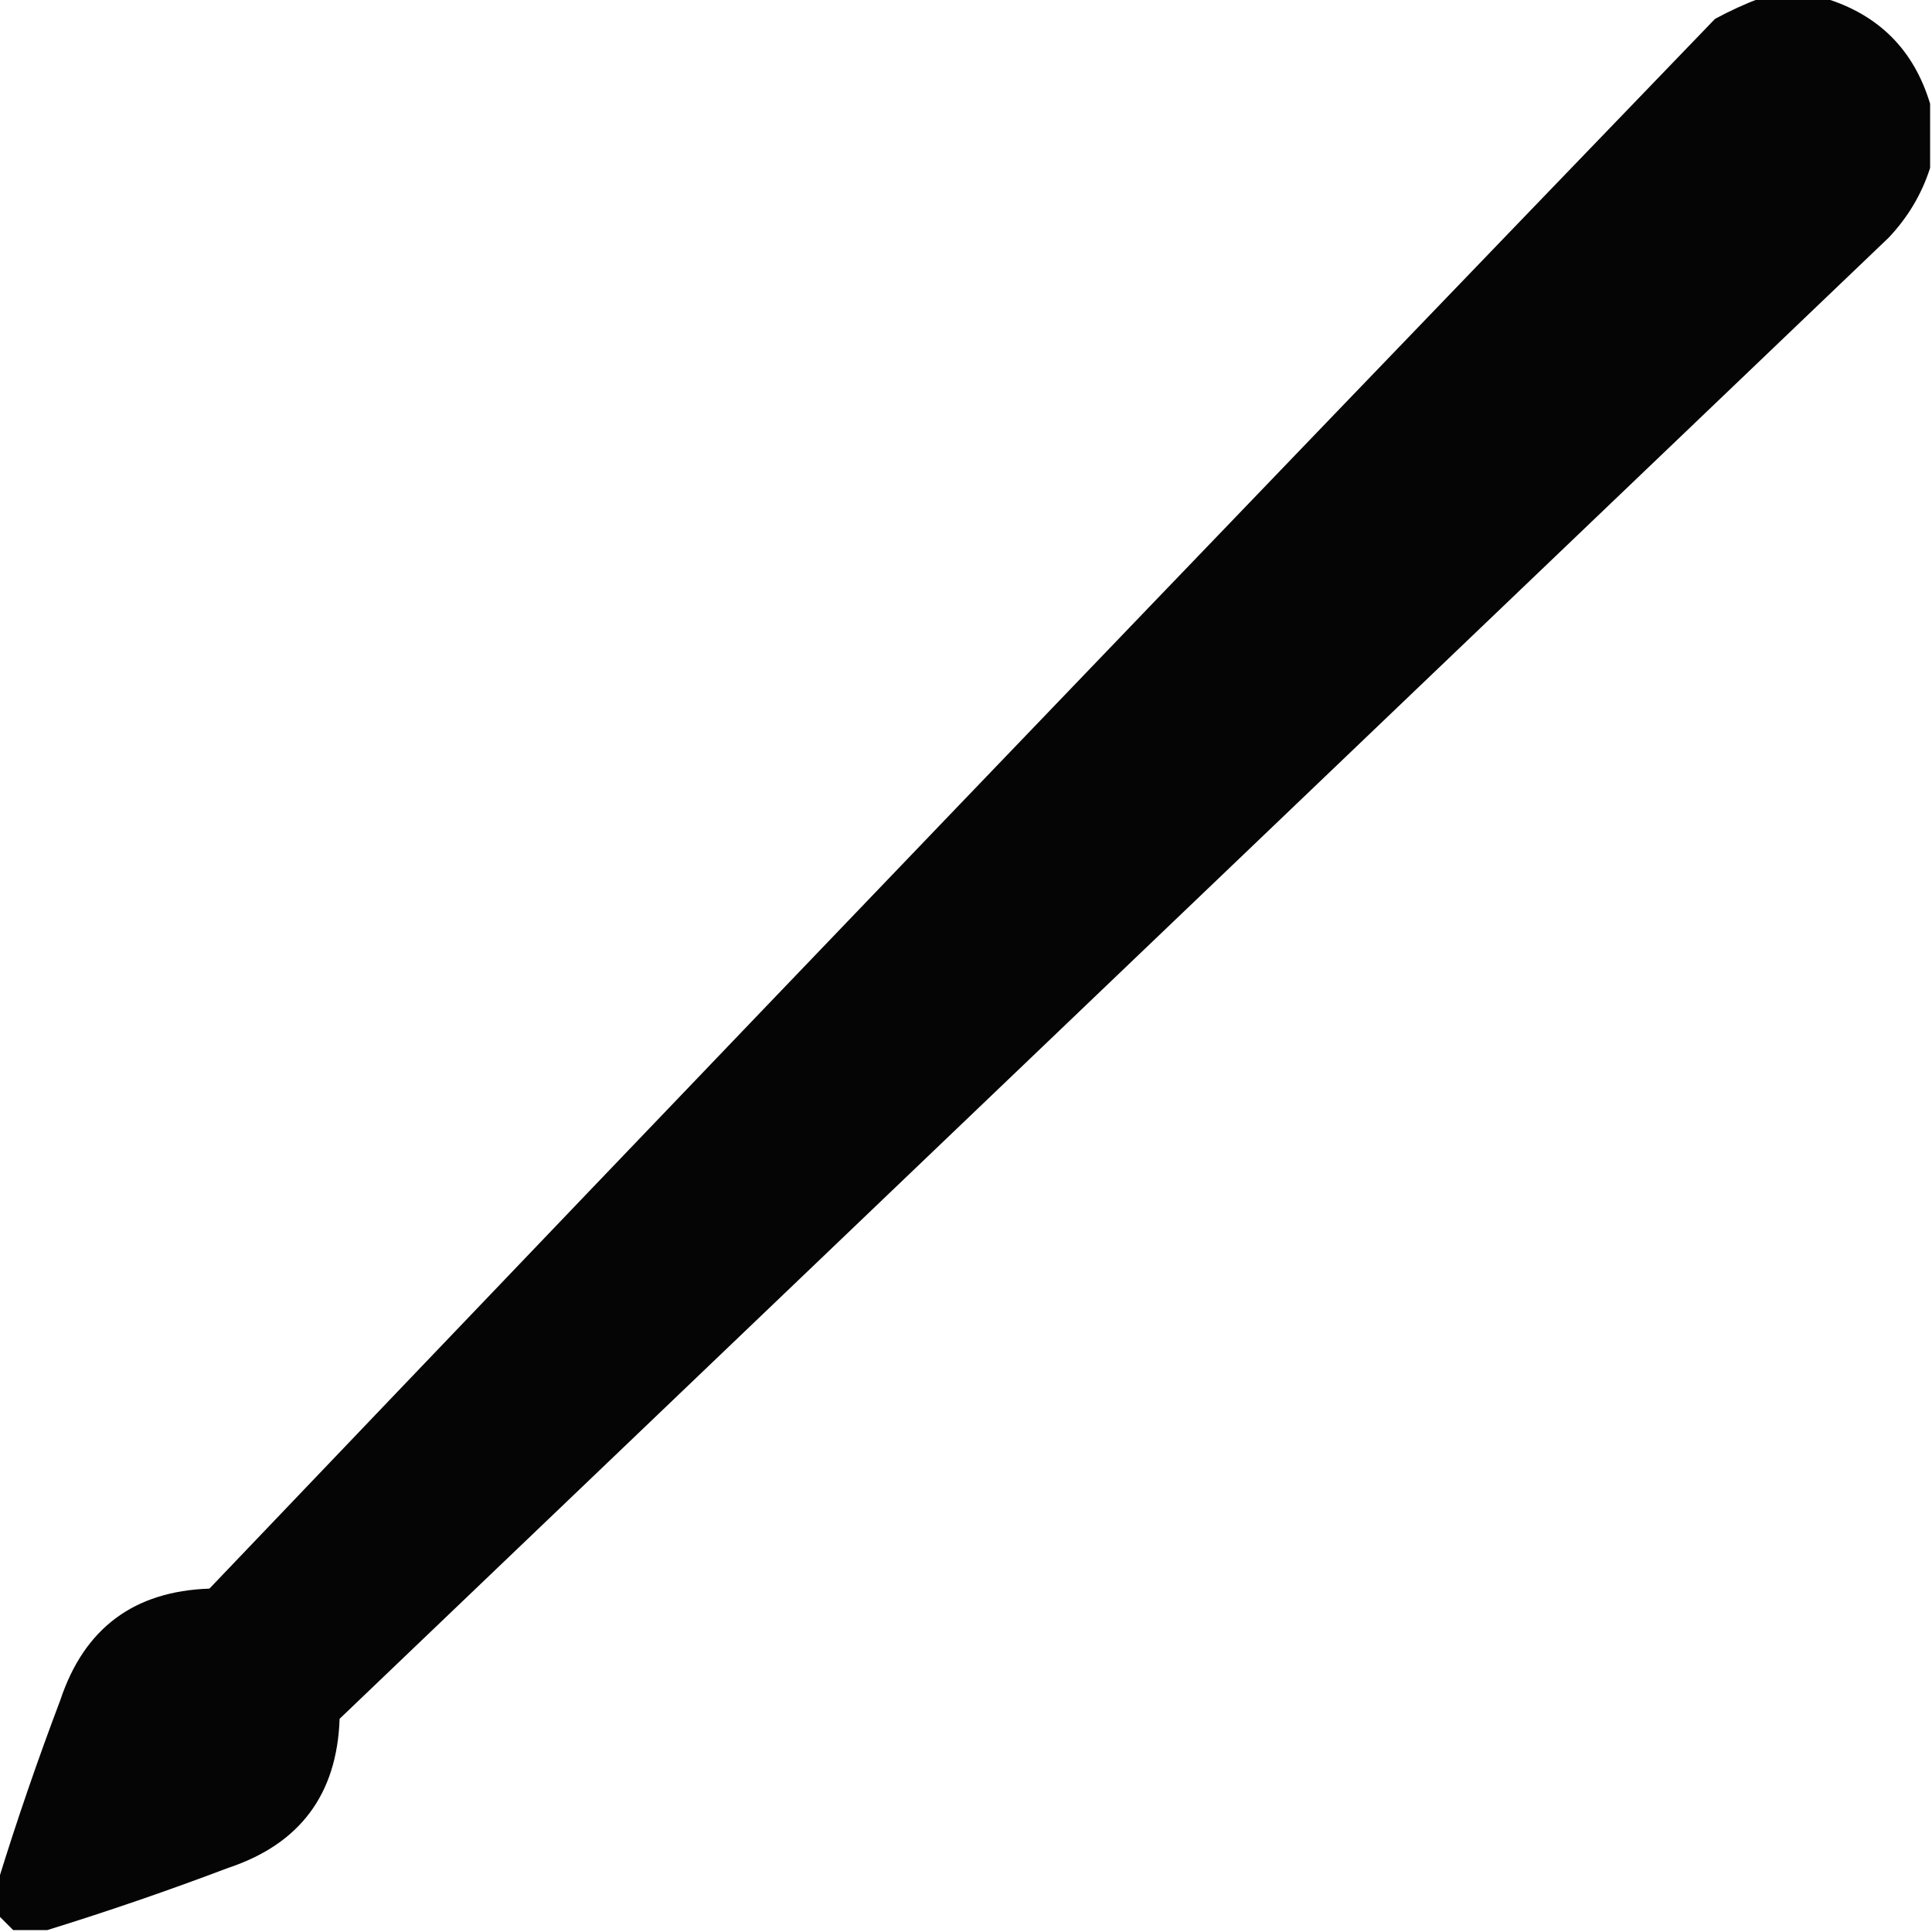
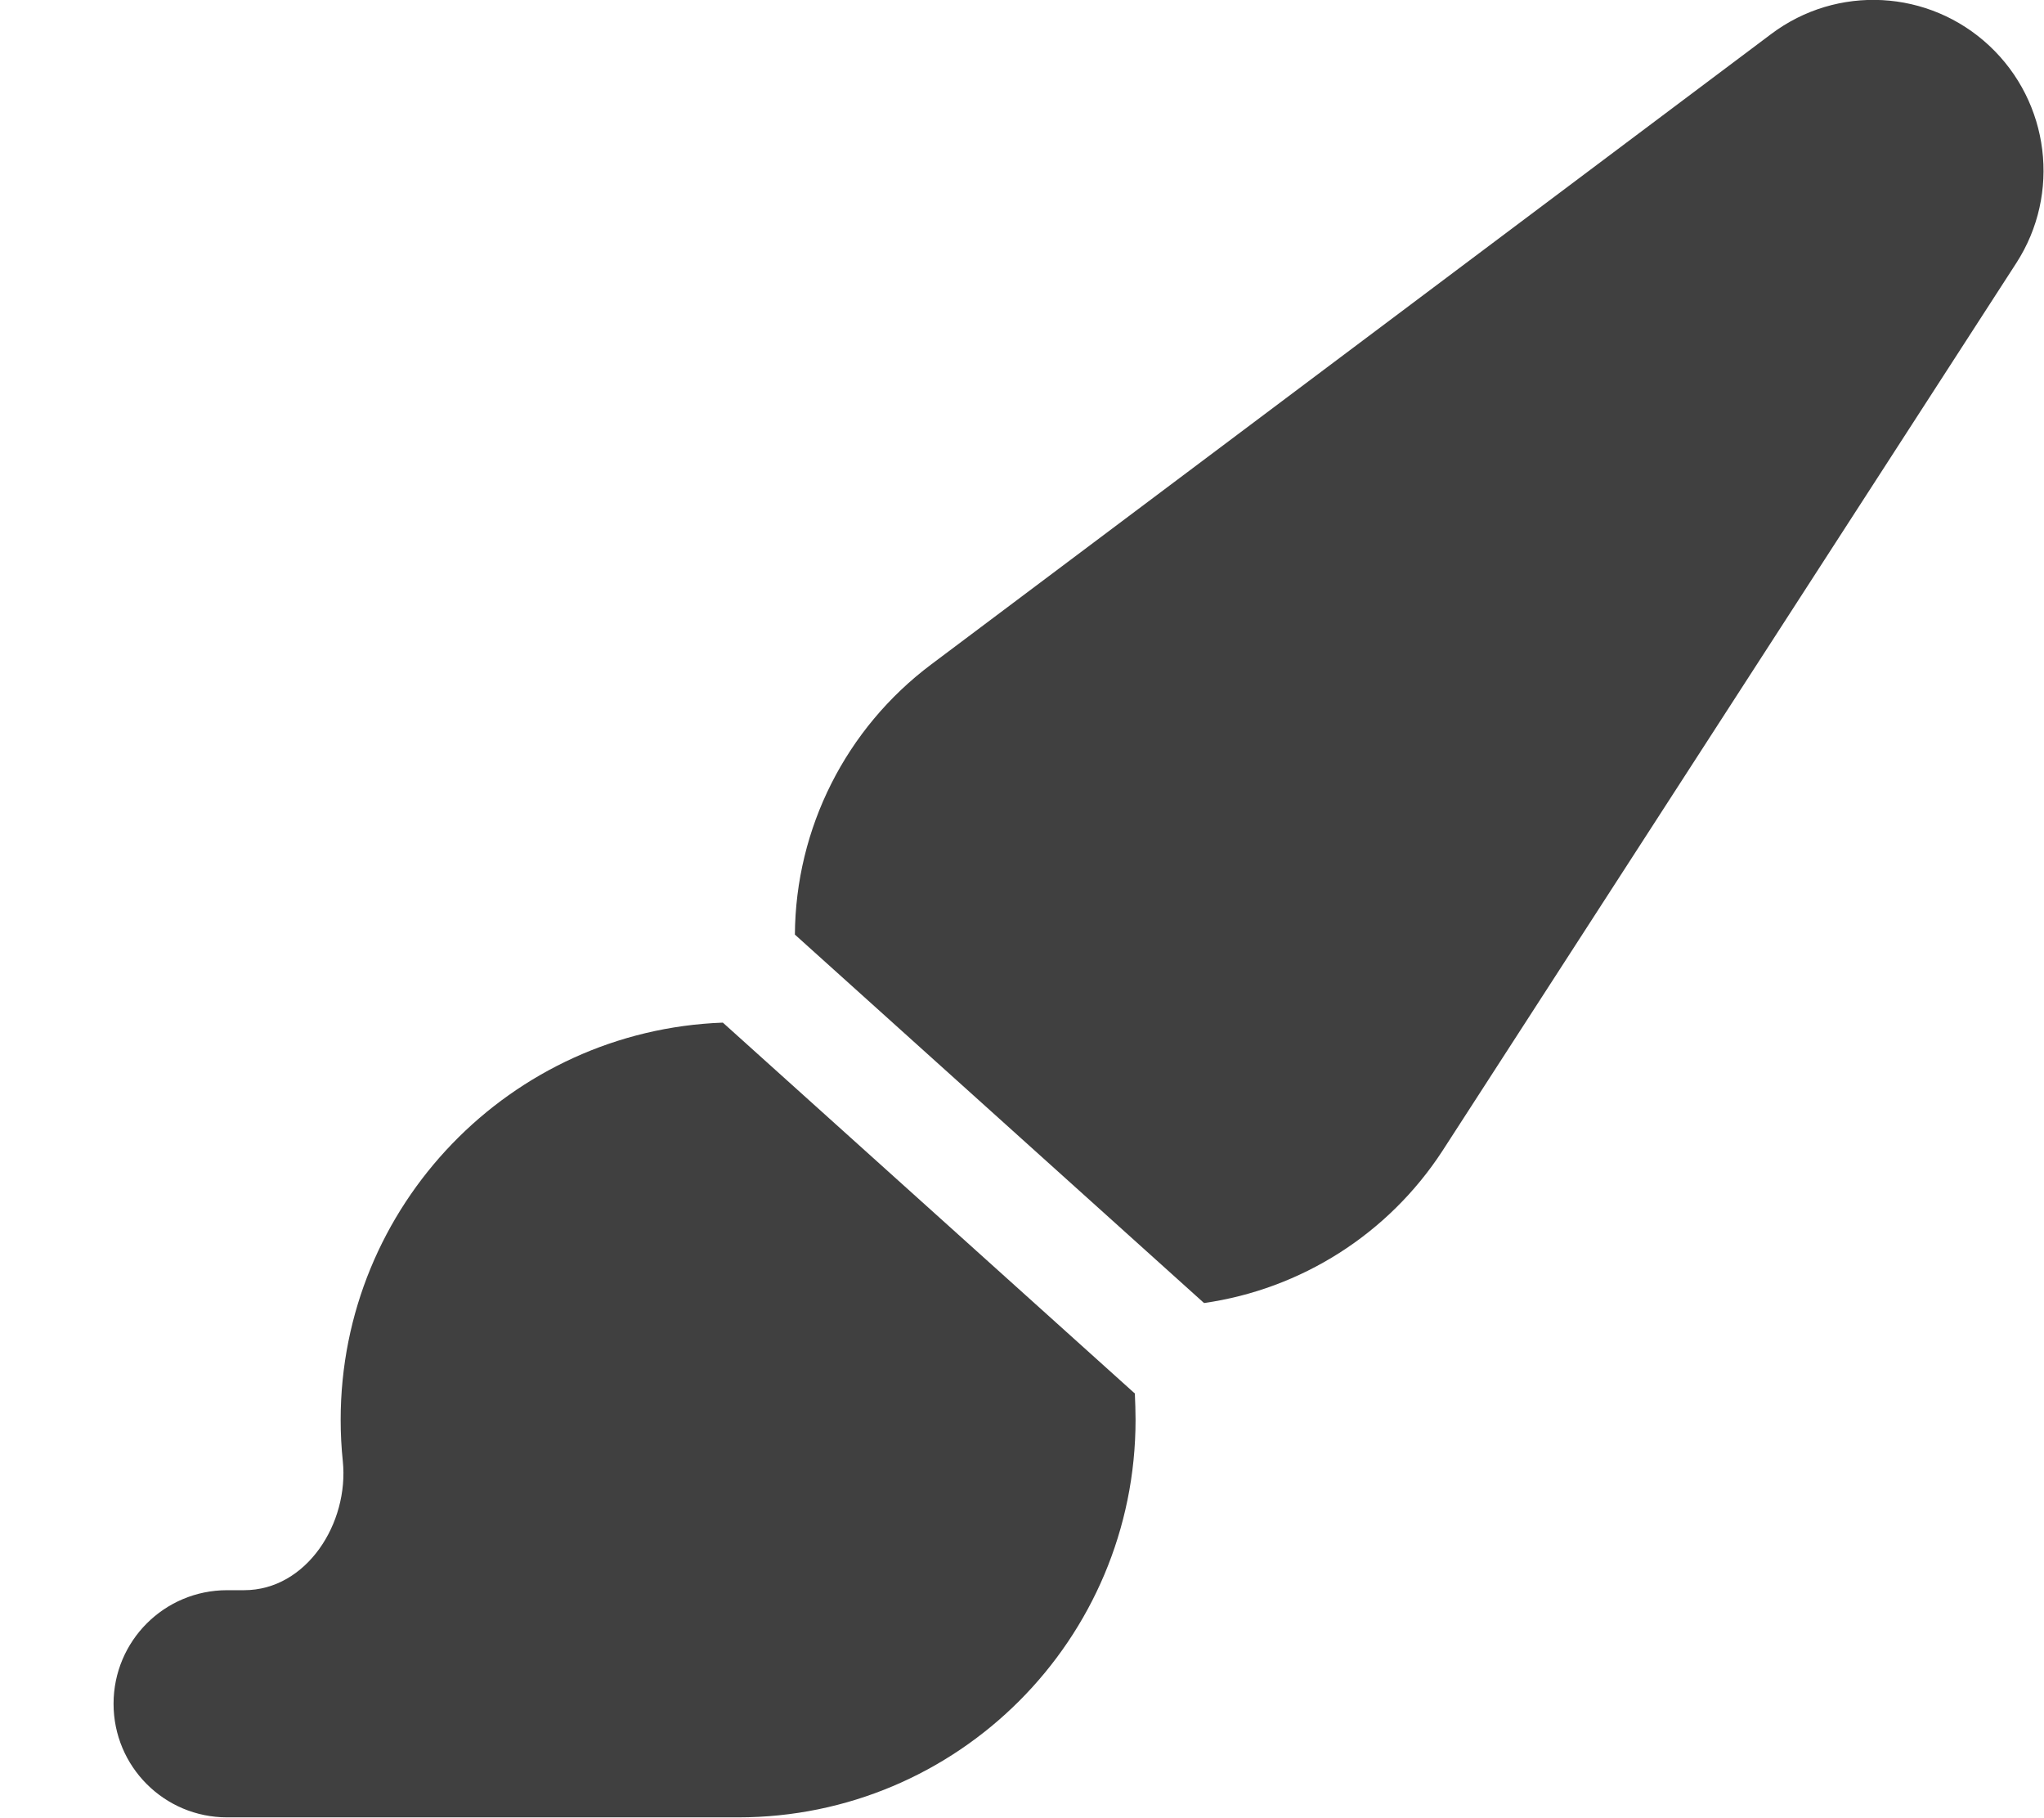
- <svg xmlns="http://www.w3.org/2000/svg" version="1.1" width="512px" height="512px" style="shape-rendering:geometricPrecision; text-rendering:geometricPrecision; image-rendering:optimizeQuality; fill-rule:evenodd; clip-rule:evenodd">
-   <g>
-     <path style="opacity:0.978" fill="#000000" d="M 466.5,-0.5 C 472.167,-0.5 477.833,-0.5 483.5,-0.5C 497.86,3.86 507.193,13.193 511.5,27.5C 511.5,33.167 511.5,38.833 511.5,44.5C 509.272,51.446 505.605,57.613 500.5,63C 363.667,193.833 226.833,324.667 90,455.5C 89.317,475.514 79.484,488.681 60.5,495C 44.567,501.032 28.567,506.532 12.5,511.5C 9.5,511.5 6.5,511.5 3.5,511.5C 2.167,510.167 0.833,508.833 -0.5,507.5C -0.5,504.5 -0.5,501.5 -0.5,498.5C 4.468,482.433 9.968,466.433 16,450.5C 22.323,431.511 35.49,421.678 55.5,421C 188.191,281.977 321.191,143.31 454.5,5C 458.475,2.854 462.475,1.02 466.5,-0.5 Z" />
-   </g>
+ <svg xmlns="http://www.w3.org/2000/svg" viewBox="0 0 576 512">
+   <path fill="#404040" d="M339.3 367.1c27.3-3.9 51.9-19.4 67.2-42.9L568.2 74.1c12.6-19.5 9.4-45.3-7.6-61.2S517.7-4.4 499.1 9.6L262.4 187.2c-24 18-38.2 46.1-38.4 76.1L339.3 367.1zm-19.6 25.4l-116-104.4C143.9 290.3 96 339.6 96 400c0 3.9 .2 7.8 .6 11.6C98.4 429.1 86.4 448 68.8 448H64c-17.7 0-32 14.3-32 32s14.3 32 32 32H208c61.9 0 112-50.1 112-112c0-2.5-.1-5-.2-7.5z" />
</svg>
